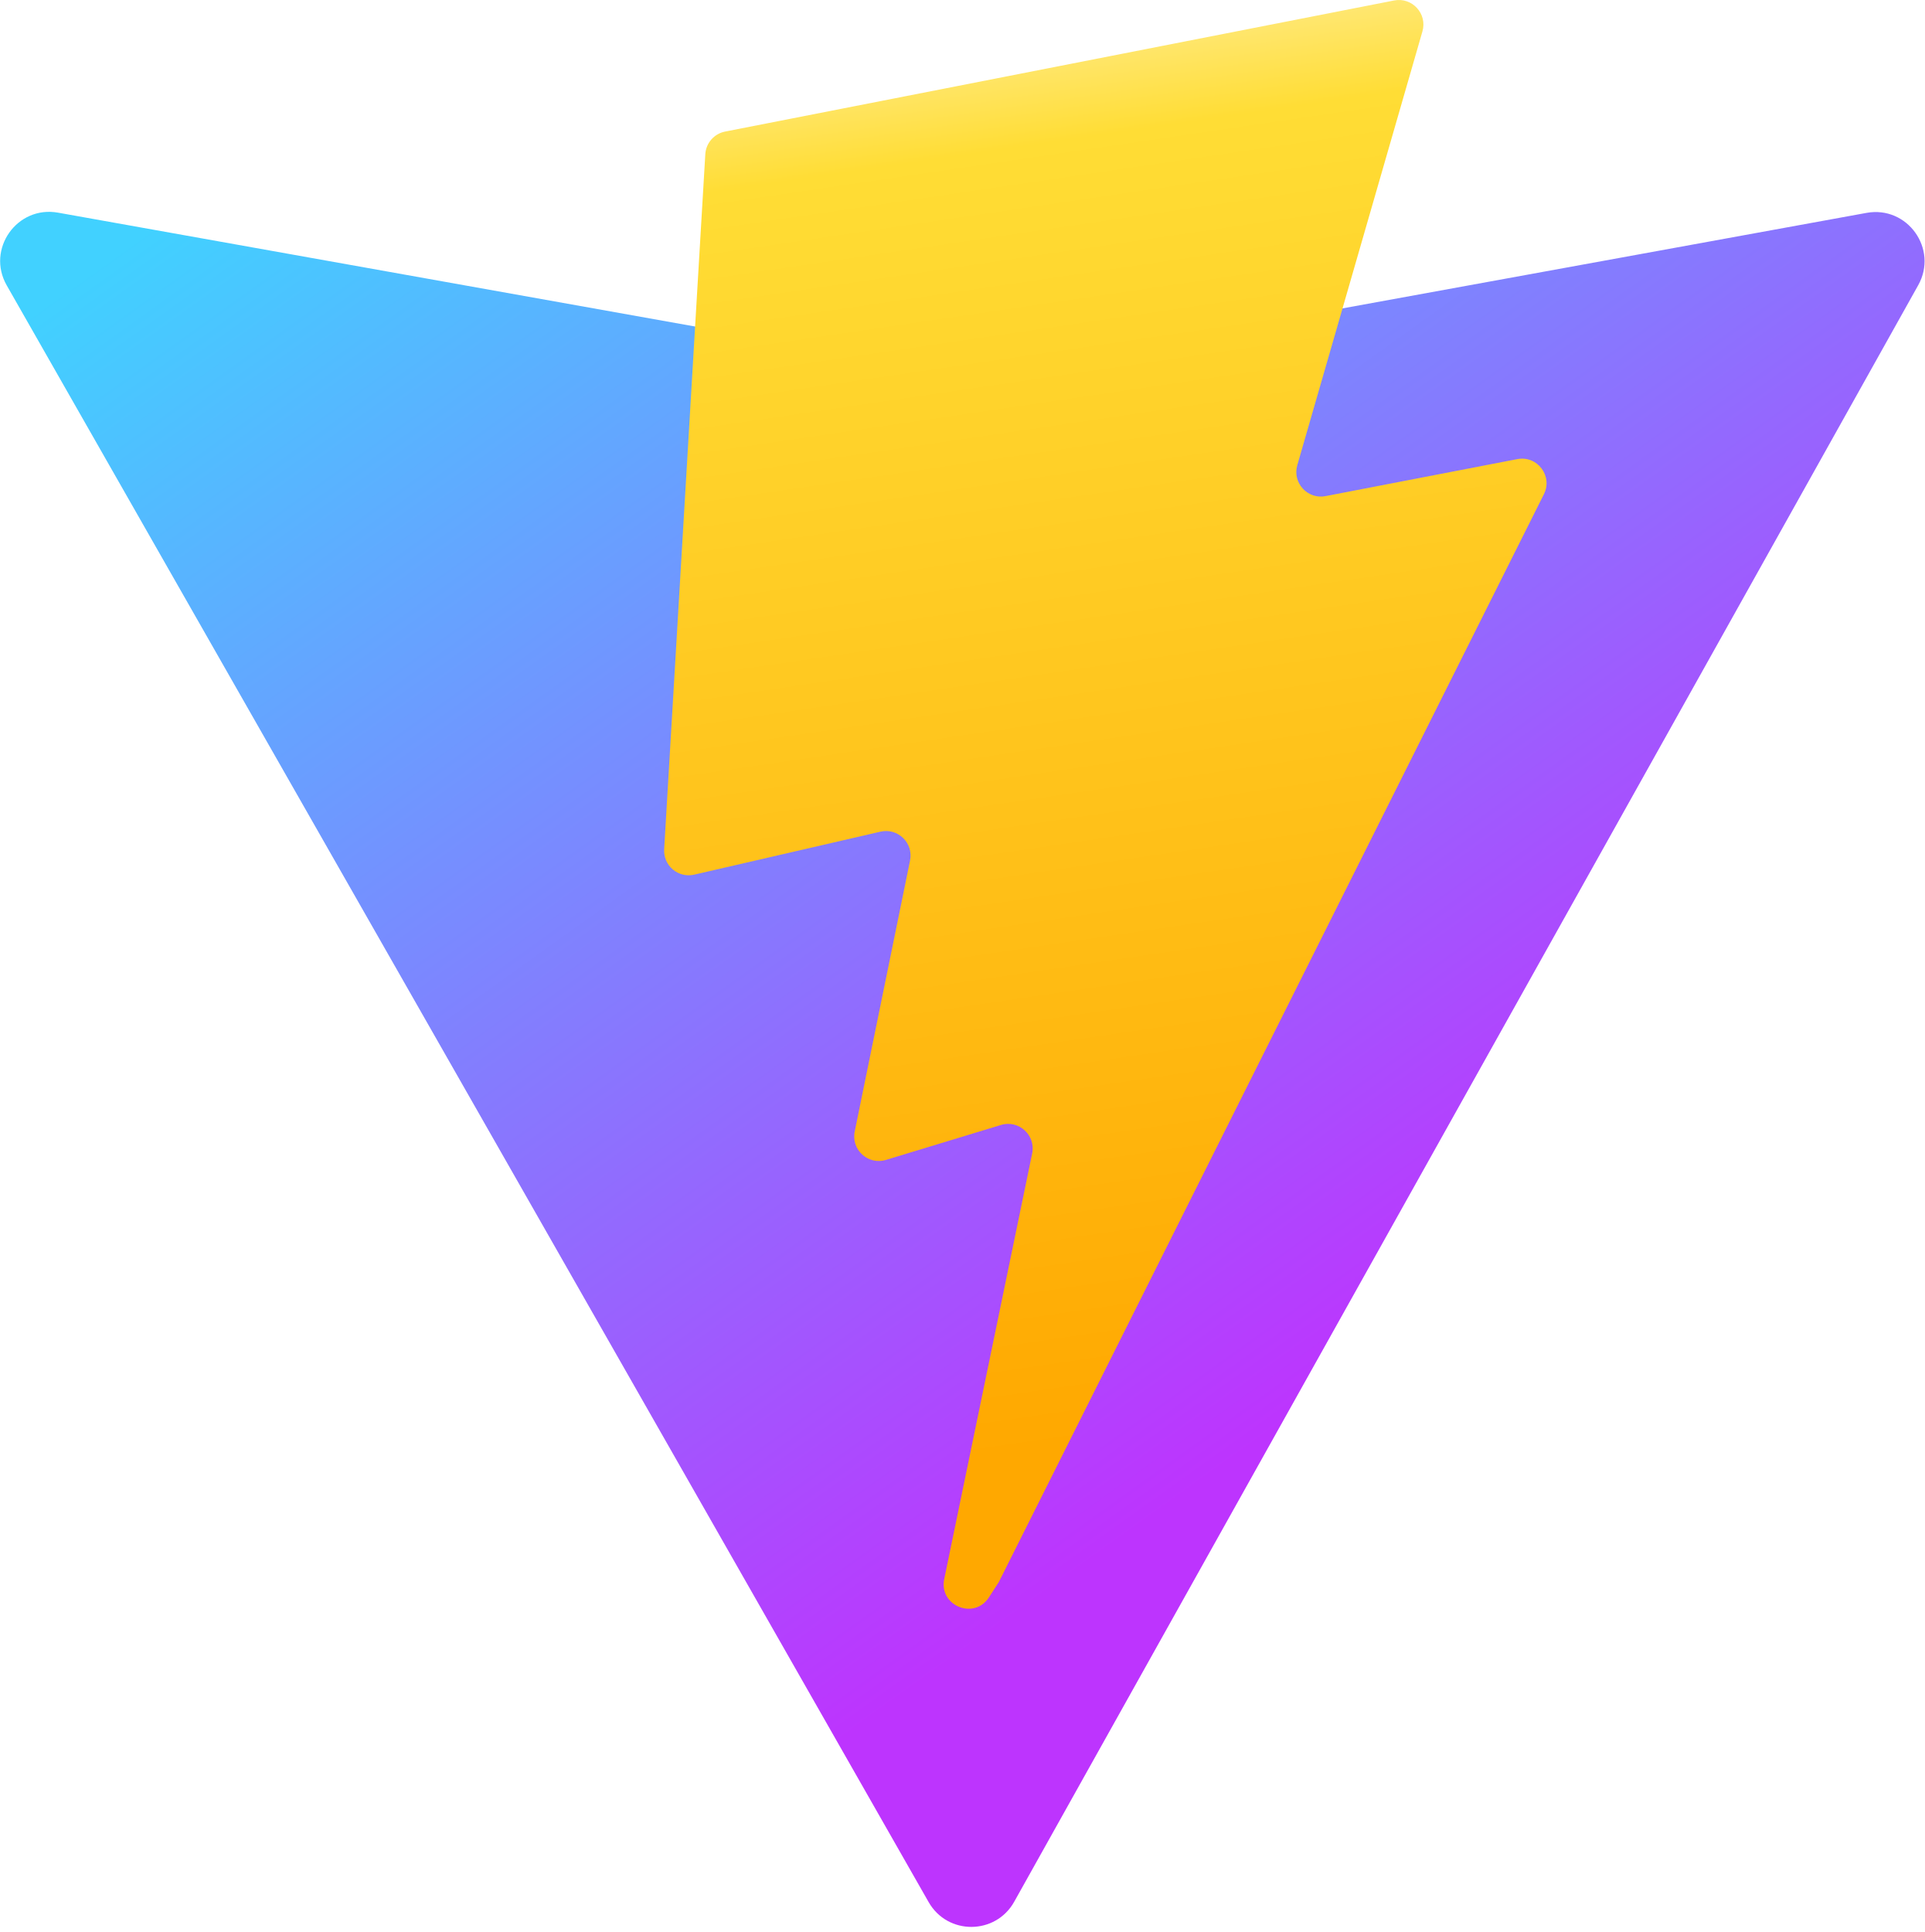
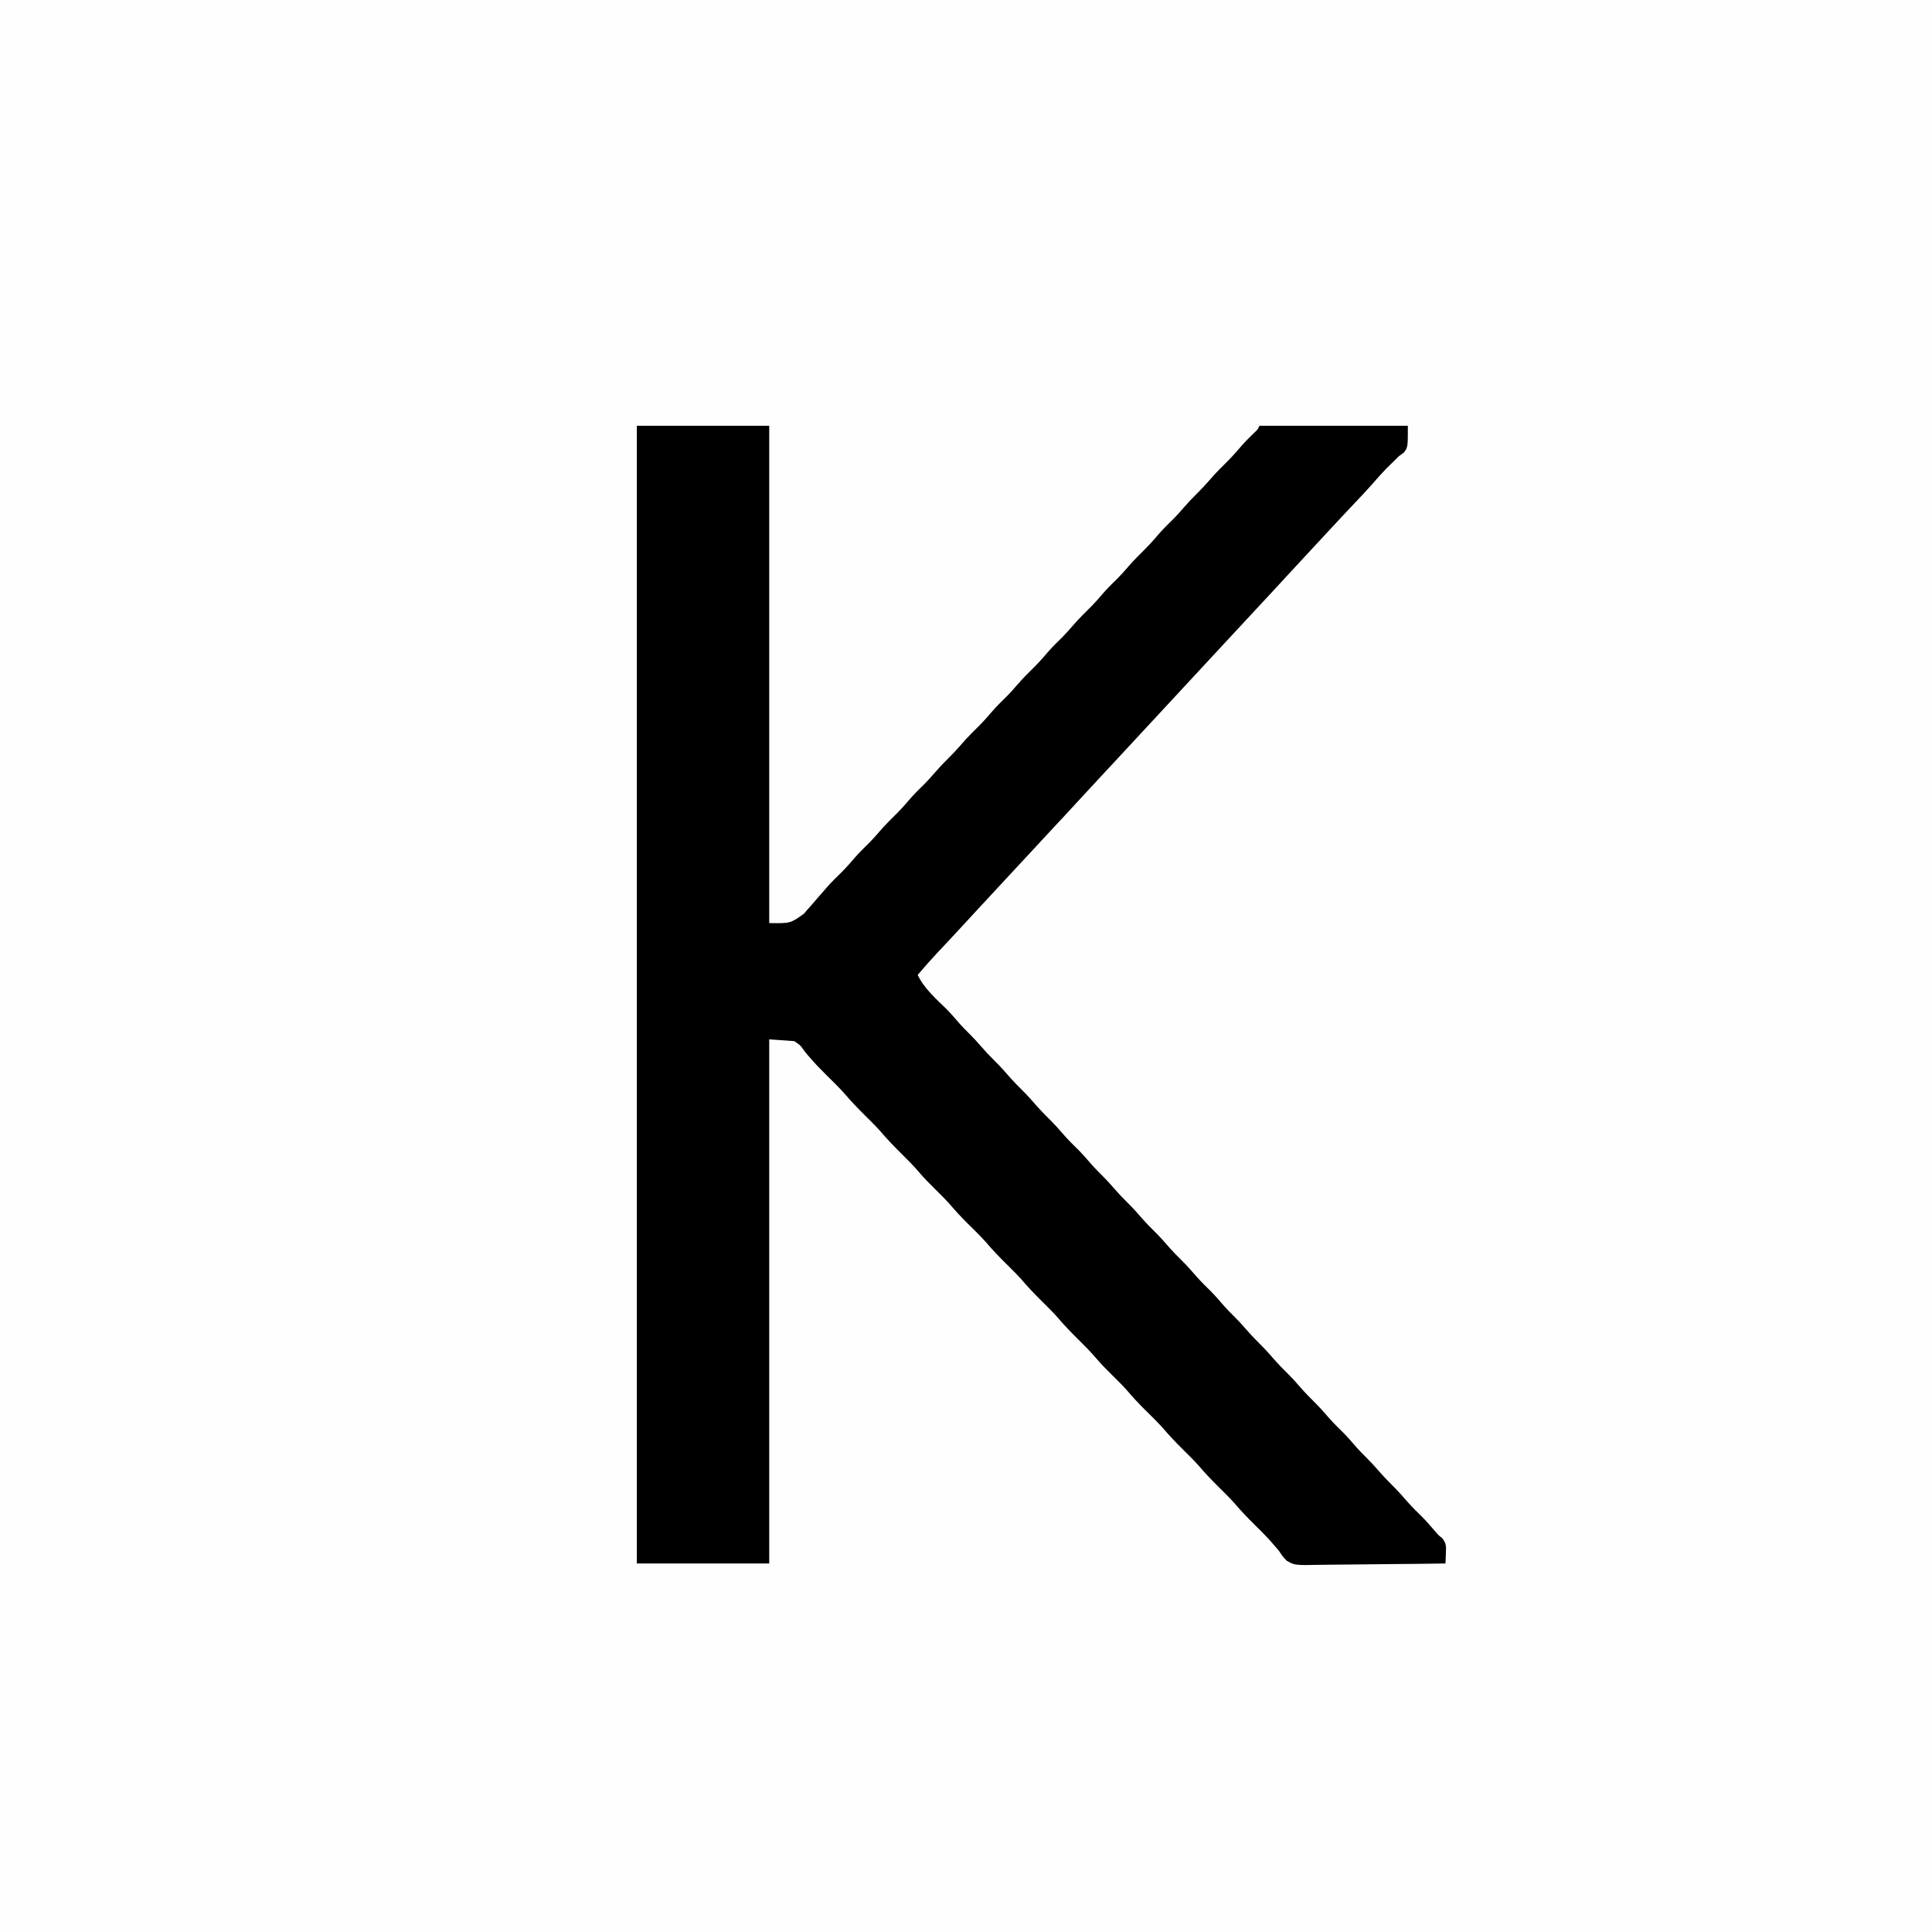
- <svg xmlns="http://www.w3.org/2000/svg" aria-hidden="true" role="img" class="iconify iconify--logos" width="31.88" height="32" preserveAspectRatio="xMidYMid meet" viewBox="0 0 256 257">
-   <defs>
-     <linearGradient id="IconifyId1813088fe1fbc01fb466" x1="-.828%" x2="57.636%" y1="7.652%" y2="78.411%">
-       <stop offset="0%" stop-color="#41D1FF" />
-       <stop offset="100%" stop-color="#BD34FE" />
-     </linearGradient>
-     <linearGradient id="IconifyId1813088fe1fbc01fb467" x1="43.376%" x2="50.316%" y1="2.242%" y2="89.03%">
-       <stop offset="0%" stop-color="#FFEA83" />
-       <stop offset="8.333%" stop-color="#FFDD35" />
-       <stop offset="100%" stop-color="#FFA800" />
-     </linearGradient>
-   </defs>
-   <path fill="url(#IconifyId1813088fe1fbc01fb466)" d="M255.153 37.938L134.897 252.976c-2.483 4.44-8.862 4.466-11.382.048L.875 37.958c-2.746-4.814 1.371-10.646 6.827-9.67l120.385 21.517a6.537 6.537 0 0 0 2.322-.004l117.867-21.483c5.438-.991 9.574 4.796 6.877 9.62Z" />
-   <path fill="url(#IconifyId1813088fe1fbc01fb467)" d="M185.432.063L96.44 17.501a3.268 3.268 0 0 0-2.634 3.014l-5.474 92.456a3.268 3.268 0 0 0 3.997 3.378l24.777-5.718c2.318-.535 4.413 1.507 3.936 3.838l-7.361 36.047c-.495 2.426 1.782 4.5 4.151 3.78l15.304-4.649c2.372-.72 4.652 1.36 4.15 3.788l-11.698 56.621c-.732 3.542 3.979 5.473 5.943 2.437l1.313-2.028l72.516-144.72c1.215-2.423-.88-5.186-3.54-4.672l-25.505 4.922c-2.396.462-4.435-1.77-3.759-4.114l16.646-57.705c.677-2.35-1.37-4.583-3.769-4.113Z" />
+ <svg xmlns="http://www.w3.org/2000/svg" version="1.1" width="1080" height="1080">
+   <path d="M0 0 C356.4 0 712.8 0 1080 0 C1080 356.4 1080 712.8 1080 1080 C723.6 1080 367.2 1080 0 1080 C0 723.6 0 367.2 0 0 Z " fill="#FEFEFE" transform="translate(0,0)" />
+   <path d="M0 0 C24.42 0 48.84 0 74 0 C74 91.74 74 183.48 74 278 C85.824 278.207 85.824 278.207 93.497 272.696 C93.972 272.116 94.448 271.535 94.938 270.938 C95.473 270.345 96.009 269.753 96.562 269.144 C98.077 267.457 99.542 265.737 101 264 C102.25 262.583 103.5 261.167 104.75 259.75 C105.271 259.136 105.792 258.523 106.328 257.891 C109.01 254.858 111.927 252.065 114.809 249.223 C117.421 246.573 119.833 243.788 122.254 240.965 C124.726 238.183 127.384 235.606 130.035 232.996 C131.922 231.079 133.687 229.104 135.438 227.062 C138.711 223.252 142.234 219.749 145.809 216.223 C148.421 213.573 150.833 210.788 153.254 207.965 C155.725 205.184 158.382 202.609 161.031 200 C162.94 198.061 164.727 196.063 166.5 194 C168.897 191.211 171.38 188.58 174 186 C176.6 183.44 179.063 180.832 181.438 178.062 C184.711 174.252 188.234 170.749 191.809 167.223 C194.421 164.573 196.833 161.788 199.254 158.965 C201.726 156.183 204.384 153.606 207.035 150.996 C208.922 149.079 210.687 147.104 212.438 145.062 C215.711 141.252 219.234 137.749 222.809 134.223 C225.421 131.573 227.833 128.788 230.254 125.965 C232.726 123.183 235.384 120.606 238.035 117.996 C239.922 116.079 241.687 114.104 243.438 112.062 C246.711 108.252 250.234 104.749 253.809 101.223 C256.421 98.573 258.833 95.788 261.254 92.965 C263.726 90.183 266.384 87.606 269.035 84.996 C270.922 83.079 272.687 81.104 274.438 79.062 C277.711 75.252 281.234 71.749 284.809 68.223 C287.421 65.573 289.833 62.788 292.254 59.965 C294.725 57.184 297.382 54.609 300.031 52 C301.94 50.061 303.727 48.063 305.5 46 C307.897 43.211 310.38 40.58 313 38 C315.6 35.44 318.063 32.832 320.438 30.062 C323.71 26.253 327.231 22.752 330.805 19.227 C333.432 16.561 335.864 13.764 338.297 10.922 C340.617 8.304 343.1 5.873 345.617 3.445 C347.109 2.029 347.109 2.029 348 0 C375.39 0 402.78 0 431 0 C431 12 431 12 428.805 14.949 C427.416 15.964 427.416 15.964 426 17 C424.374 18.603 422.749 20.207 421.125 21.812 C420.323 22.603 419.521 23.393 418.695 24.207 C415.978 27.023 413.42 29.937 410.856 32.892 C407.762 36.406 404.535 39.792 401.312 43.188 C396.473 48.309 391.645 53.439 386.875 58.625 C382.583 63.291 378.268 67.933 373.938 72.562 C369.769 77.021 365.618 81.495 361.5 86 C356.789 91.154 352.031 96.263 347.262 101.363 C343.493 105.395 339.739 109.44 336 113.5 C331.685 118.184 327.349 122.847 323 127.5 C316.638 134.307 310.312 141.147 304 148 C297.096 155.495 290.17 162.969 283.211 170.414 C278.97 174.954 274.751 179.514 270.541 184.084 C266.691 188.26 262.817 192.414 258.938 196.562 C254.769 201.021 250.618 205.495 246.5 210 C241.789 215.154 237.031 220.263 232.262 225.363 C228.493 229.395 224.739 233.44 221 237.5 C216.685 242.184 212.349 246.847 208 251.5 C201.638 258.307 195.312 265.147 189 272 C187.042 274.126 185.084 276.251 183.125 278.375 C182.397 279.165 182.397 279.165 181.653 279.972 C178.895 282.961 176.125 285.938 173.344 288.906 C172.725 289.567 172.106 290.228 171.468 290.909 C170.279 292.178 169.088 293.446 167.895 294.712 C164.145 298.712 160.534 302.808 157 307 C160.607 314.6 167.373 320.451 173.32 326.289 C175.752 328.766 177.985 331.403 180.25 334.031 C181.938 335.93 183.688 337.72 185.5 339.5 C187.934 341.891 190.214 344.35 192.438 346.938 C194.856 349.746 197.359 352.4 200 355 C203.25 358.2 206.247 361.542 209.219 365 C211.074 367.083 213.012 369.043 215 371 C218.25 374.2 221.247 377.542 224.219 381 C226.074 383.083 228.012 385.043 230 387 C233.25 390.2 236.247 393.542 239.219 397 C241.703 399.789 244.367 402.377 247.027 404.996 C249.573 407.582 251.92 410.315 254.285 413.066 C255.96 414.955 257.699 416.732 259.5 418.5 C261.934 420.891 264.214 423.35 266.438 425.938 C268.856 428.746 271.359 431.4 274 434 C277.25 437.2 280.247 440.542 283.219 444 C285.074 446.083 287.012 448.043 289 450 C292.25 453.2 295.247 456.542 298.219 460 C300.074 462.083 302.012 464.043 304 466 C307.25 469.2 310.247 472.542 313.219 476 C315.703 478.789 318.367 481.377 321.027 483.996 C323.573 486.582 325.92 489.315 328.285 492.066 C329.96 493.955 331.699 495.732 333.5 497.5 C335.934 499.891 338.214 502.35 340.438 504.938 C342.856 507.746 345.359 510.4 348 513 C351.25 516.2 354.247 519.542 357.219 523 C359.074 525.083 361.012 527.043 363 529 C366.25 532.2 369.247 535.542 372.219 539 C374.074 541.083 376.012 543.043 378 545 C381.25 548.2 384.247 551.542 387.219 555 C389.703 557.789 392.367 560.377 395.027 562.996 C397.573 565.582 399.92 568.315 402.285 571.066 C403.96 572.955 405.699 574.732 407.5 576.5 C409.934 578.891 412.214 581.35 414.438 583.938 C416.856 586.746 419.359 589.4 422 592 C425.25 595.2 428.247 598.542 431.219 602 C433.699 604.785 436.359 607.369 439.016 609.984 C441.59 612.599 443.982 615.347 446.359 618.141 C447.98 620.075 447.98 620.075 450.087 621.726 C452.599 624.713 452.417 626.406 452.25 630.25 C452.214 631.328 452.178 632.405 452.141 633.516 C452.094 634.335 452.048 635.155 452 636 C440.908 636.162 429.817 636.287 418.724 636.363 C413.572 636.399 408.422 636.449 403.271 636.528 C398.298 636.604 393.326 636.646 388.352 636.664 C386.457 636.677 384.562 636.702 382.667 636.74 C367.837 637.025 367.837 637.025 363.35 634.522 C361.561 632.767 360.313 631.124 359 629 C357.974 627.778 356.934 626.568 355.875 625.375 C355.305 624.712 354.735 624.05 354.148 623.367 C351.369 620.304 348.441 617.408 345.5 614.5 C341.467 610.512 337.606 606.485 333.938 602.156 C331.24 599.154 328.37 596.337 325.5 593.5 C321.467 589.512 317.606 585.485 313.938 581.156 C311.24 578.154 308.37 575.337 305.5 572.5 C301.467 568.512 297.606 564.485 293.938 560.156 C290.696 556.549 287.207 553.188 283.76 549.78 C280.296 546.34 277.029 542.814 273.871 539.09 C271.356 536.281 268.682 533.649 266 531 C262.736 527.776 259.532 524.565 256.562 521.062 C253.4 517.34 249.97 513.931 246.5 510.5 C242.467 506.512 238.606 502.485 234.938 498.156 C232.24 495.154 229.37 492.337 226.5 489.5 C222.467 485.512 218.606 481.485 214.938 477.156 C212.24 474.154 209.37 471.337 206.5 468.5 C202.467 464.512 198.606 460.485 194.938 456.156 C191.696 452.549 188.207 449.188 184.76 445.78 C181.296 442.34 178.029 438.814 174.871 435.09 C172.356 432.281 169.682 429.649 167 427 C163.736 423.776 160.532 420.565 157.562 417.062 C154.4 413.34 150.97 409.931 147.5 406.5 C143.467 402.512 139.606 398.485 135.938 394.156 C133.24 391.154 130.37 388.337 127.5 385.5 C123.467 381.512 119.606 377.485 115.938 373.156 C112.7 369.554 109.216 366.197 105.773 362.793 C102.76 359.8 99.837 356.782 97.062 353.562 C96.529 352.954 95.995 352.346 95.445 351.719 C94 350 94 350 92.742 348.219 C91.277 346.211 91.277 346.211 88 344 C83.38 343.67 78.76 343.34 74 343 C74 439.69 74 536.38 74 636 C49.58 636 25.16 636 0 636 C0 426.12 0 216.24 0 0 Z " fill="#000000" transform="translate(356,238)" />
</svg>
